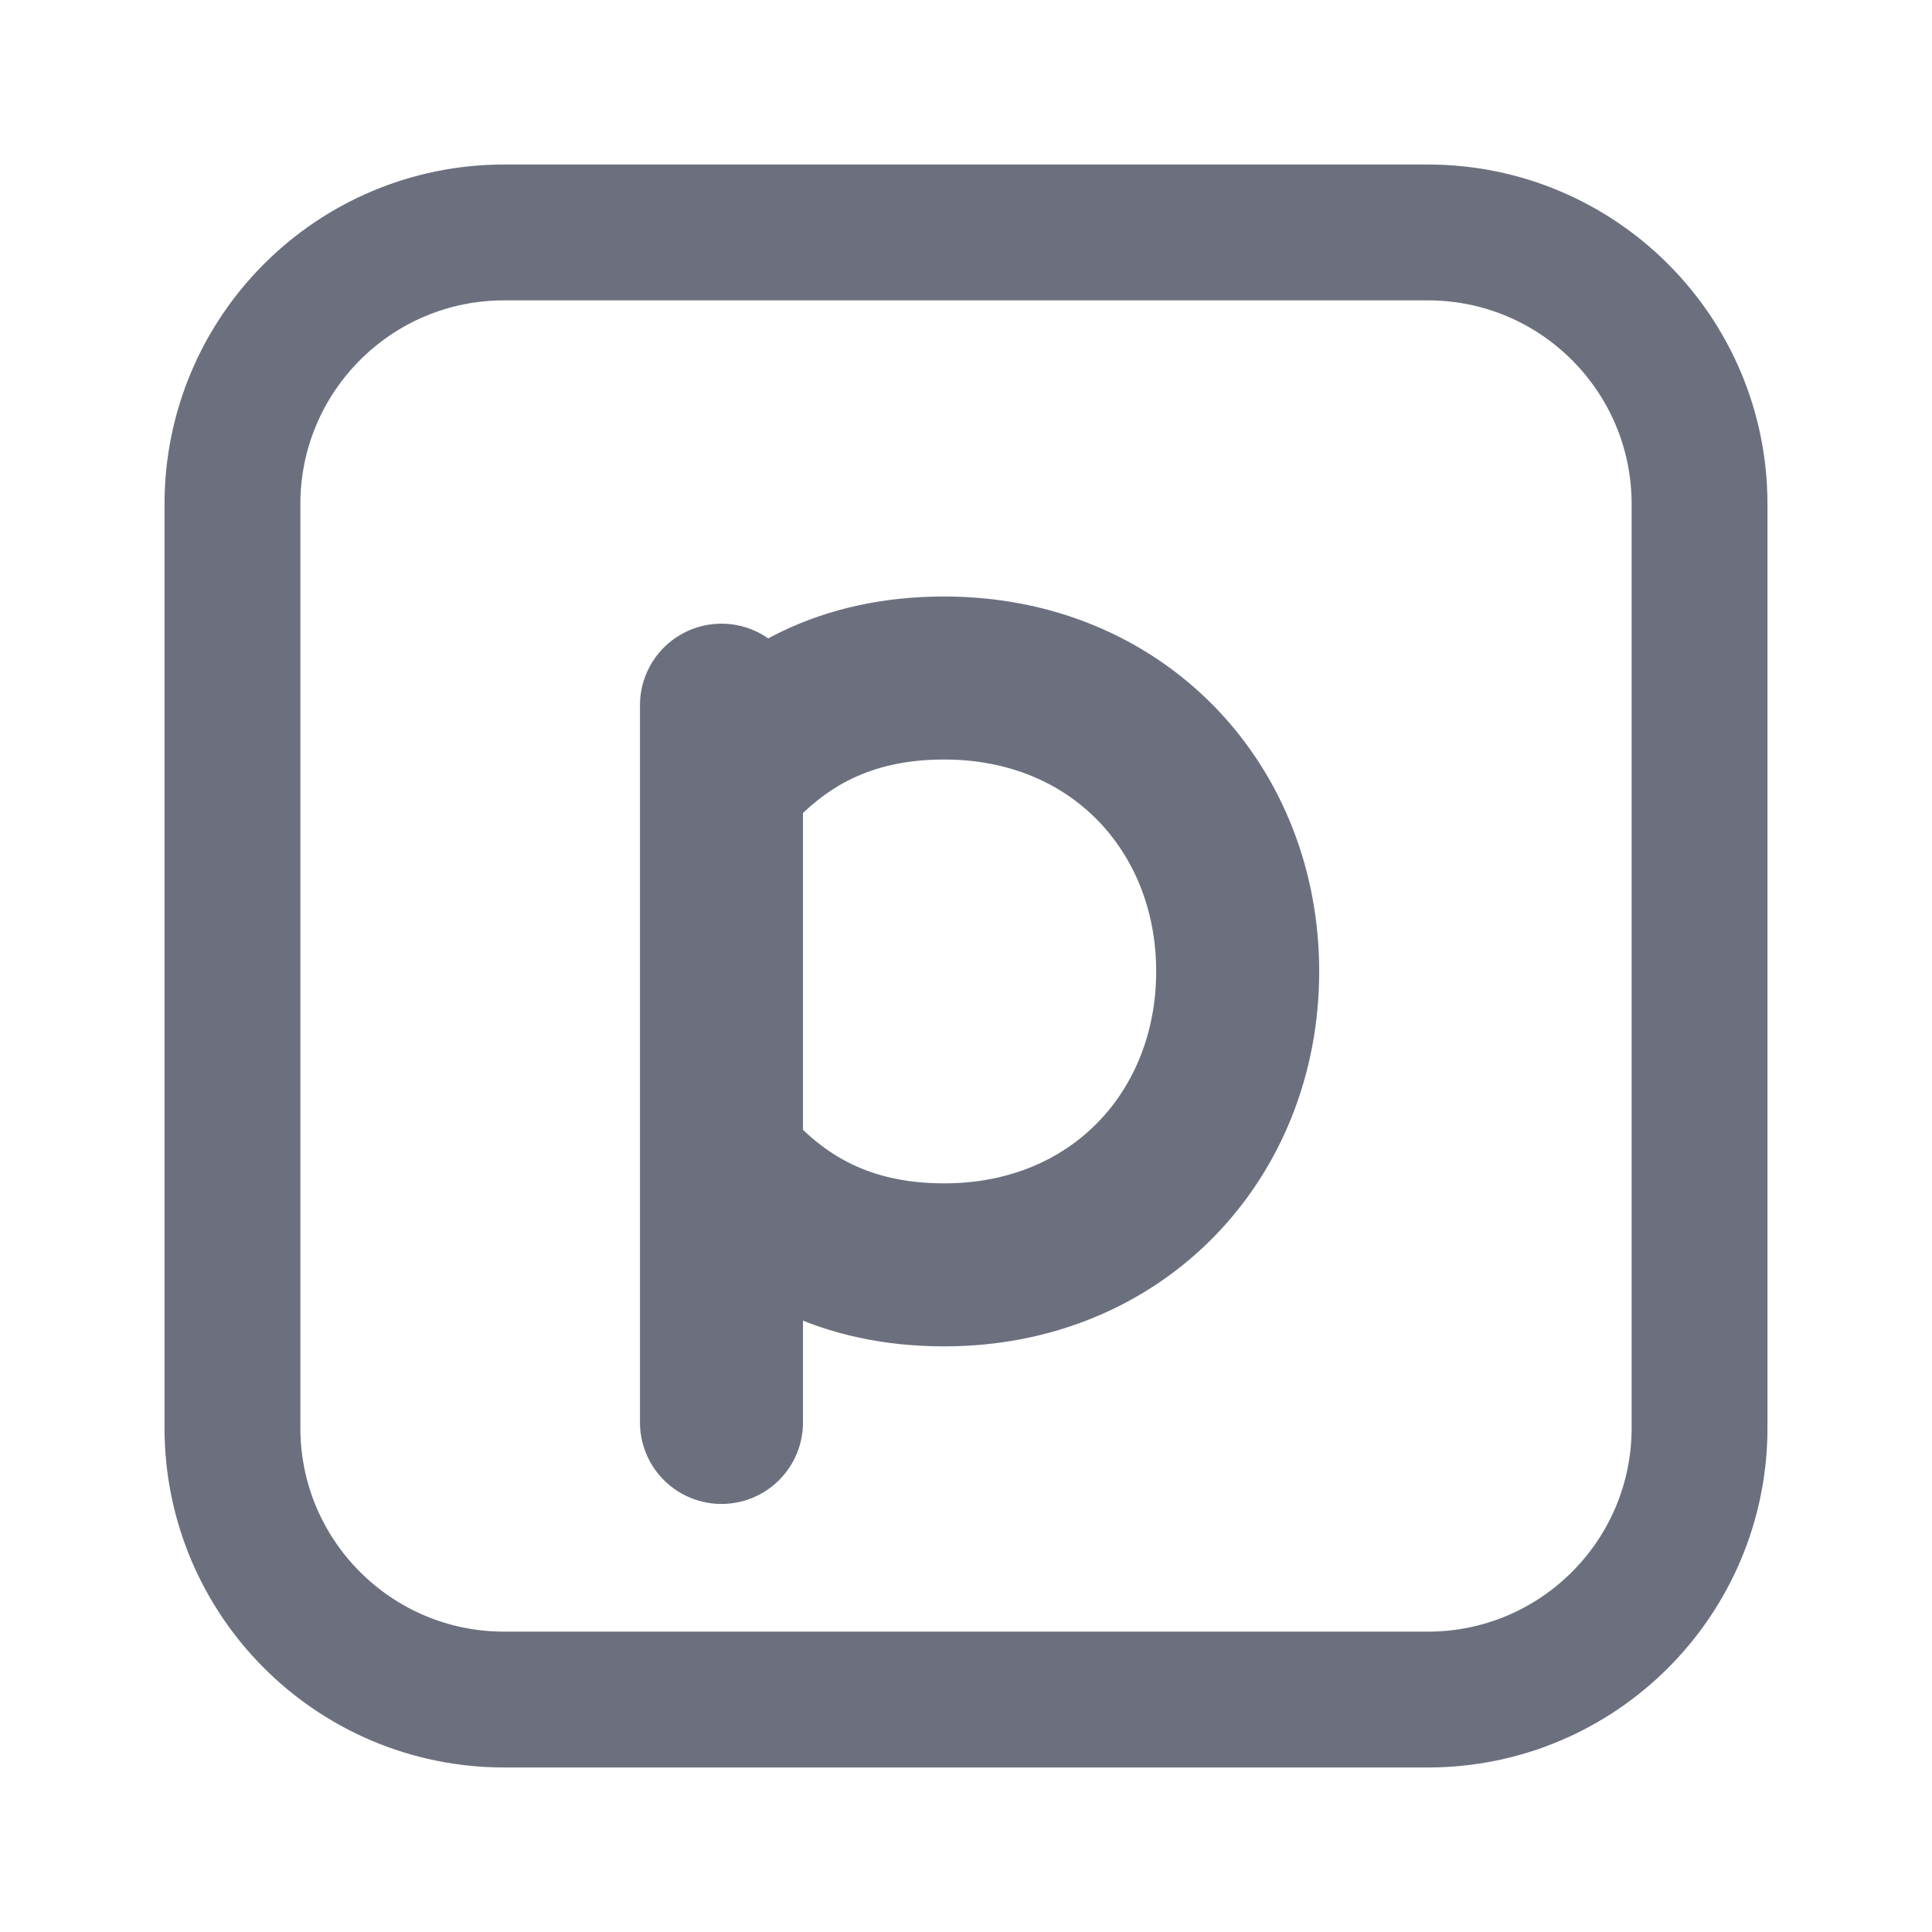
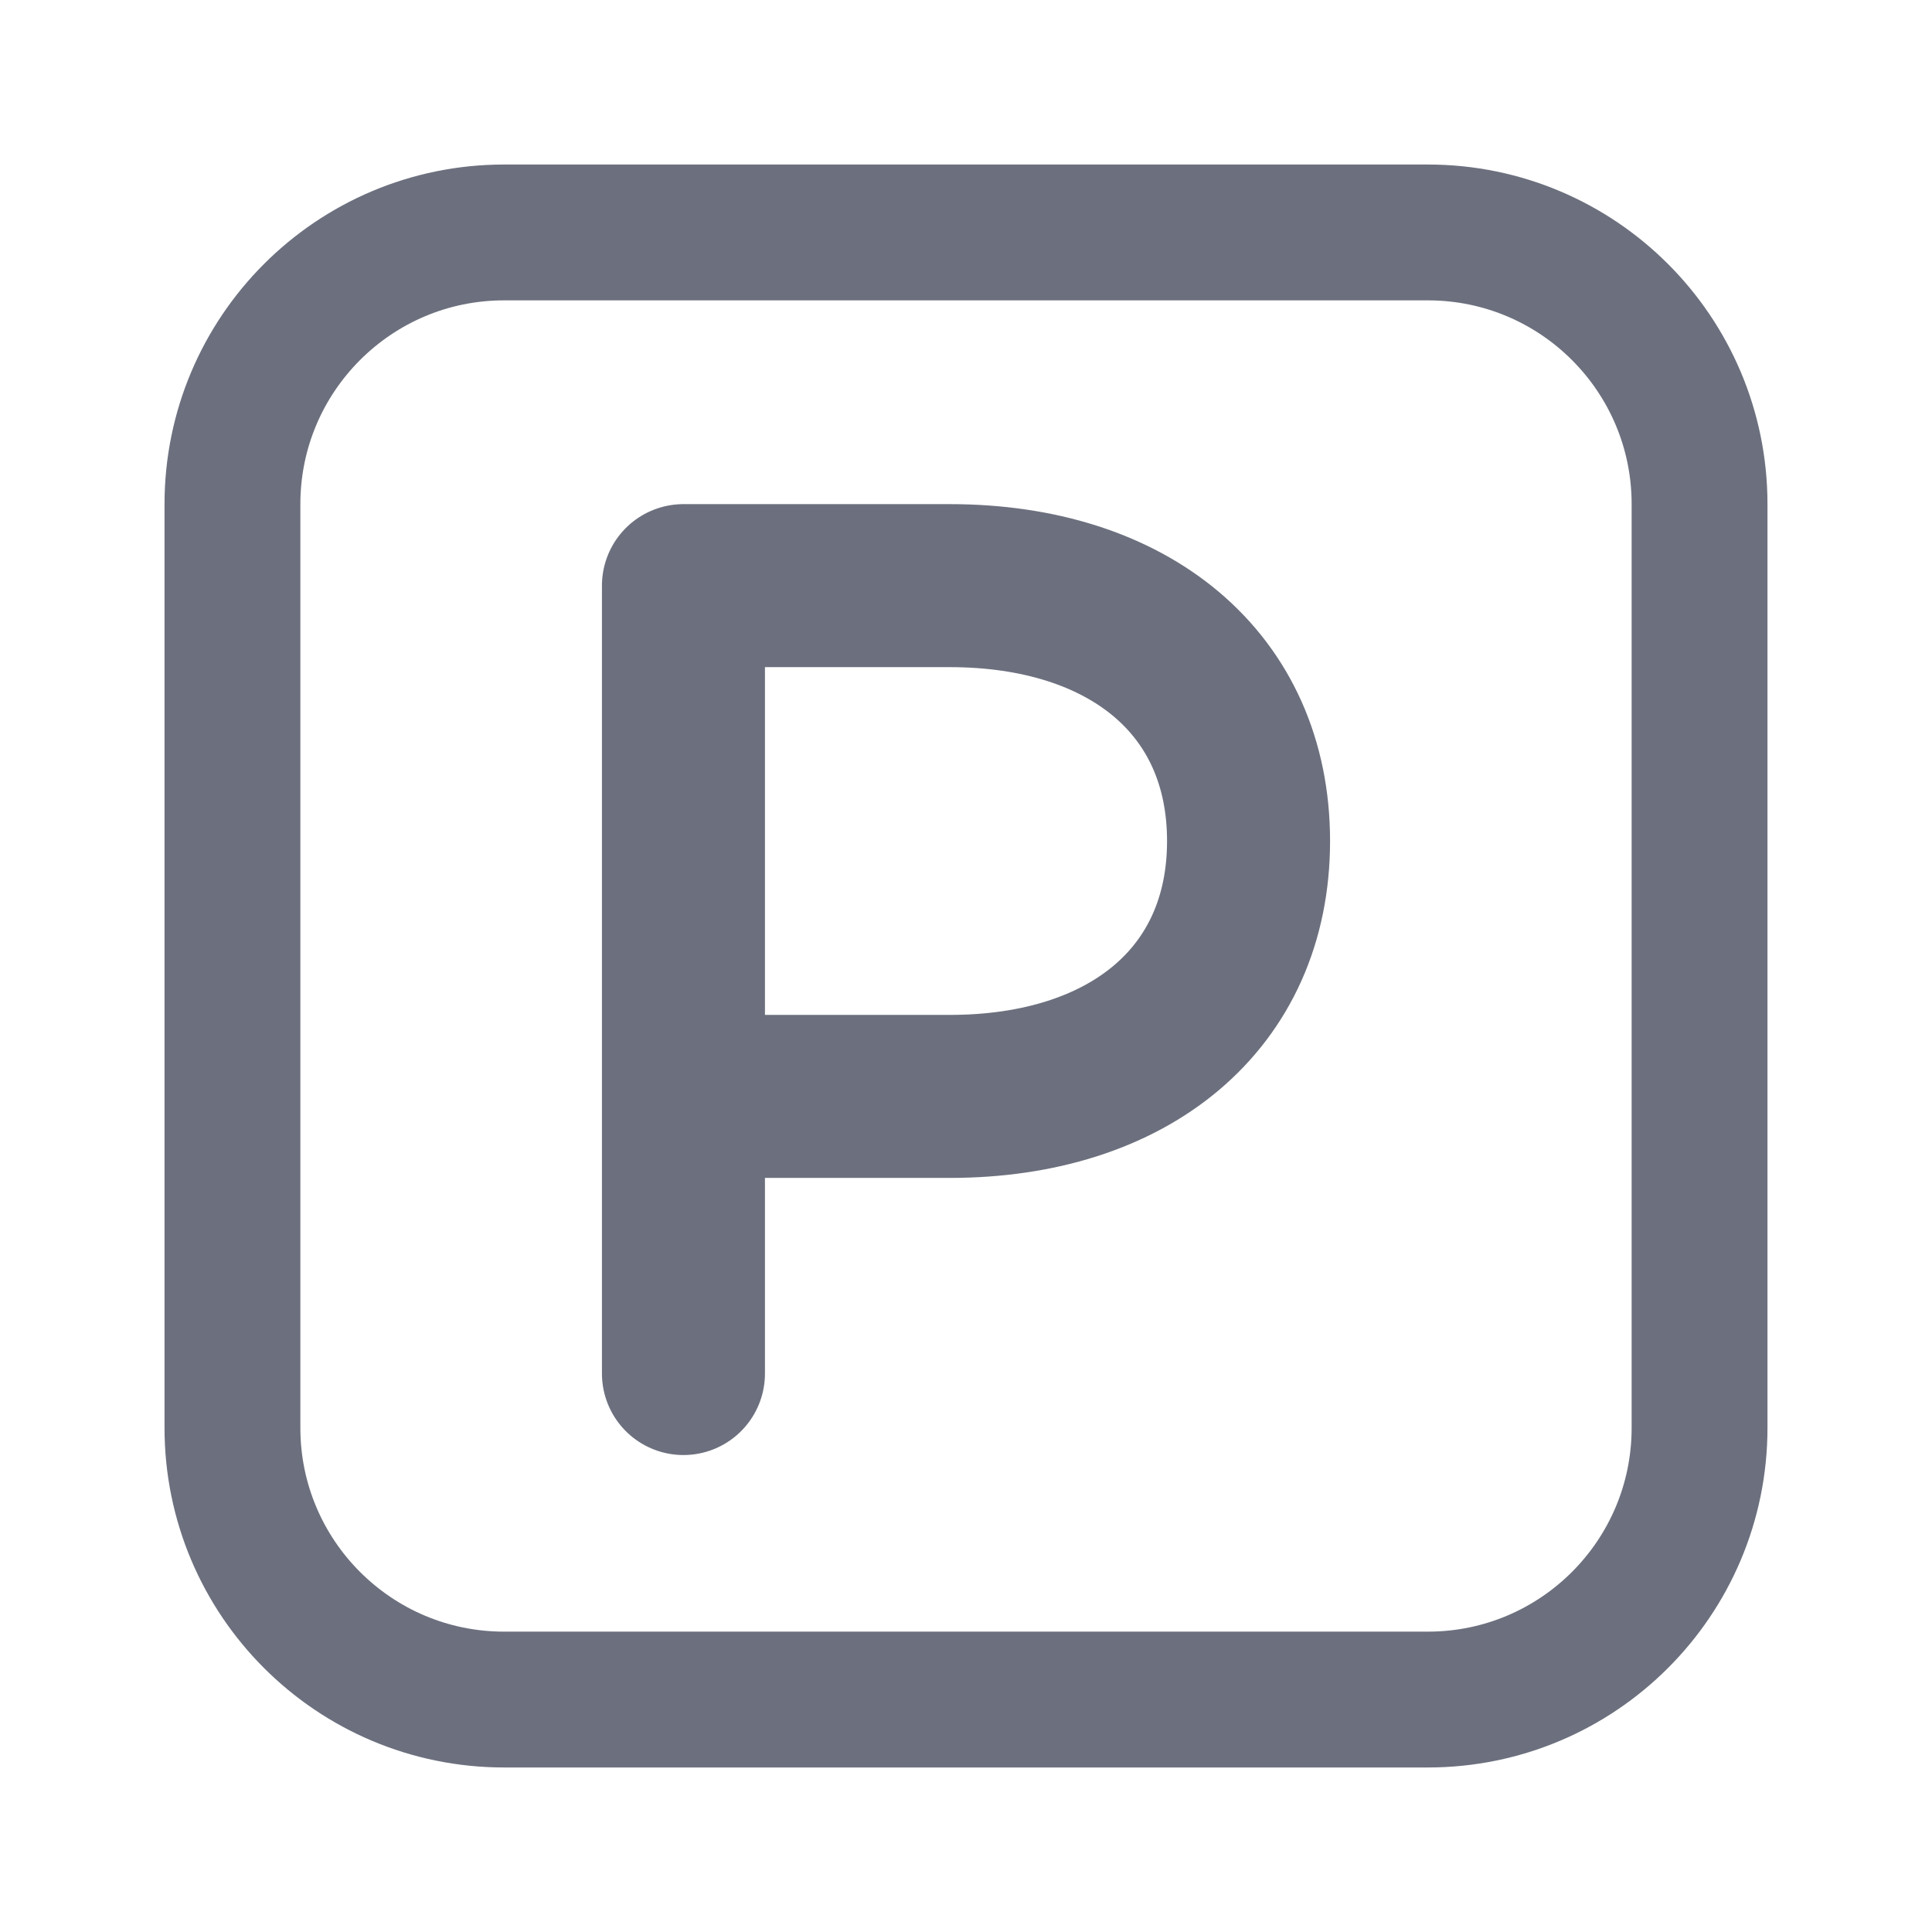
<svg xmlns="http://www.w3.org/2000/svg" viewBox="0 0 16 16" width="16" height="16">
  <g transform="translate(0.8 0.8) scale(0.9)">
    <rect x="1.25" y="1.25" width="13.5" height="13.5" rx="2.5" fill="none" stroke="#6C707E" stroke-width="1.25" />
-     <path d="M5.75 5.6v6.6m0-5.9c.5-.6 1.15-.95 2.05-.95 1.6 0 2.7 1.2 2.7 2.7s-1.1 2.7-2.7 2.7c-.9 0-1.55-.35-2.05-.95" fill="none" stroke="#6C707E" stroke-width="1.5" stroke-linecap="round" stroke-linejoin="round" />
+     <path d="M5.4 11.75V4.5h2.45c1.65 0 2.75 0.9 2.75 2.35S9.5 9.2 7.85 9.2H5.4" fill="none" stroke="#6C707E" stroke-width="1.5" stroke-linecap="round" stroke-linejoin="round" />
  </g>
</svg>
